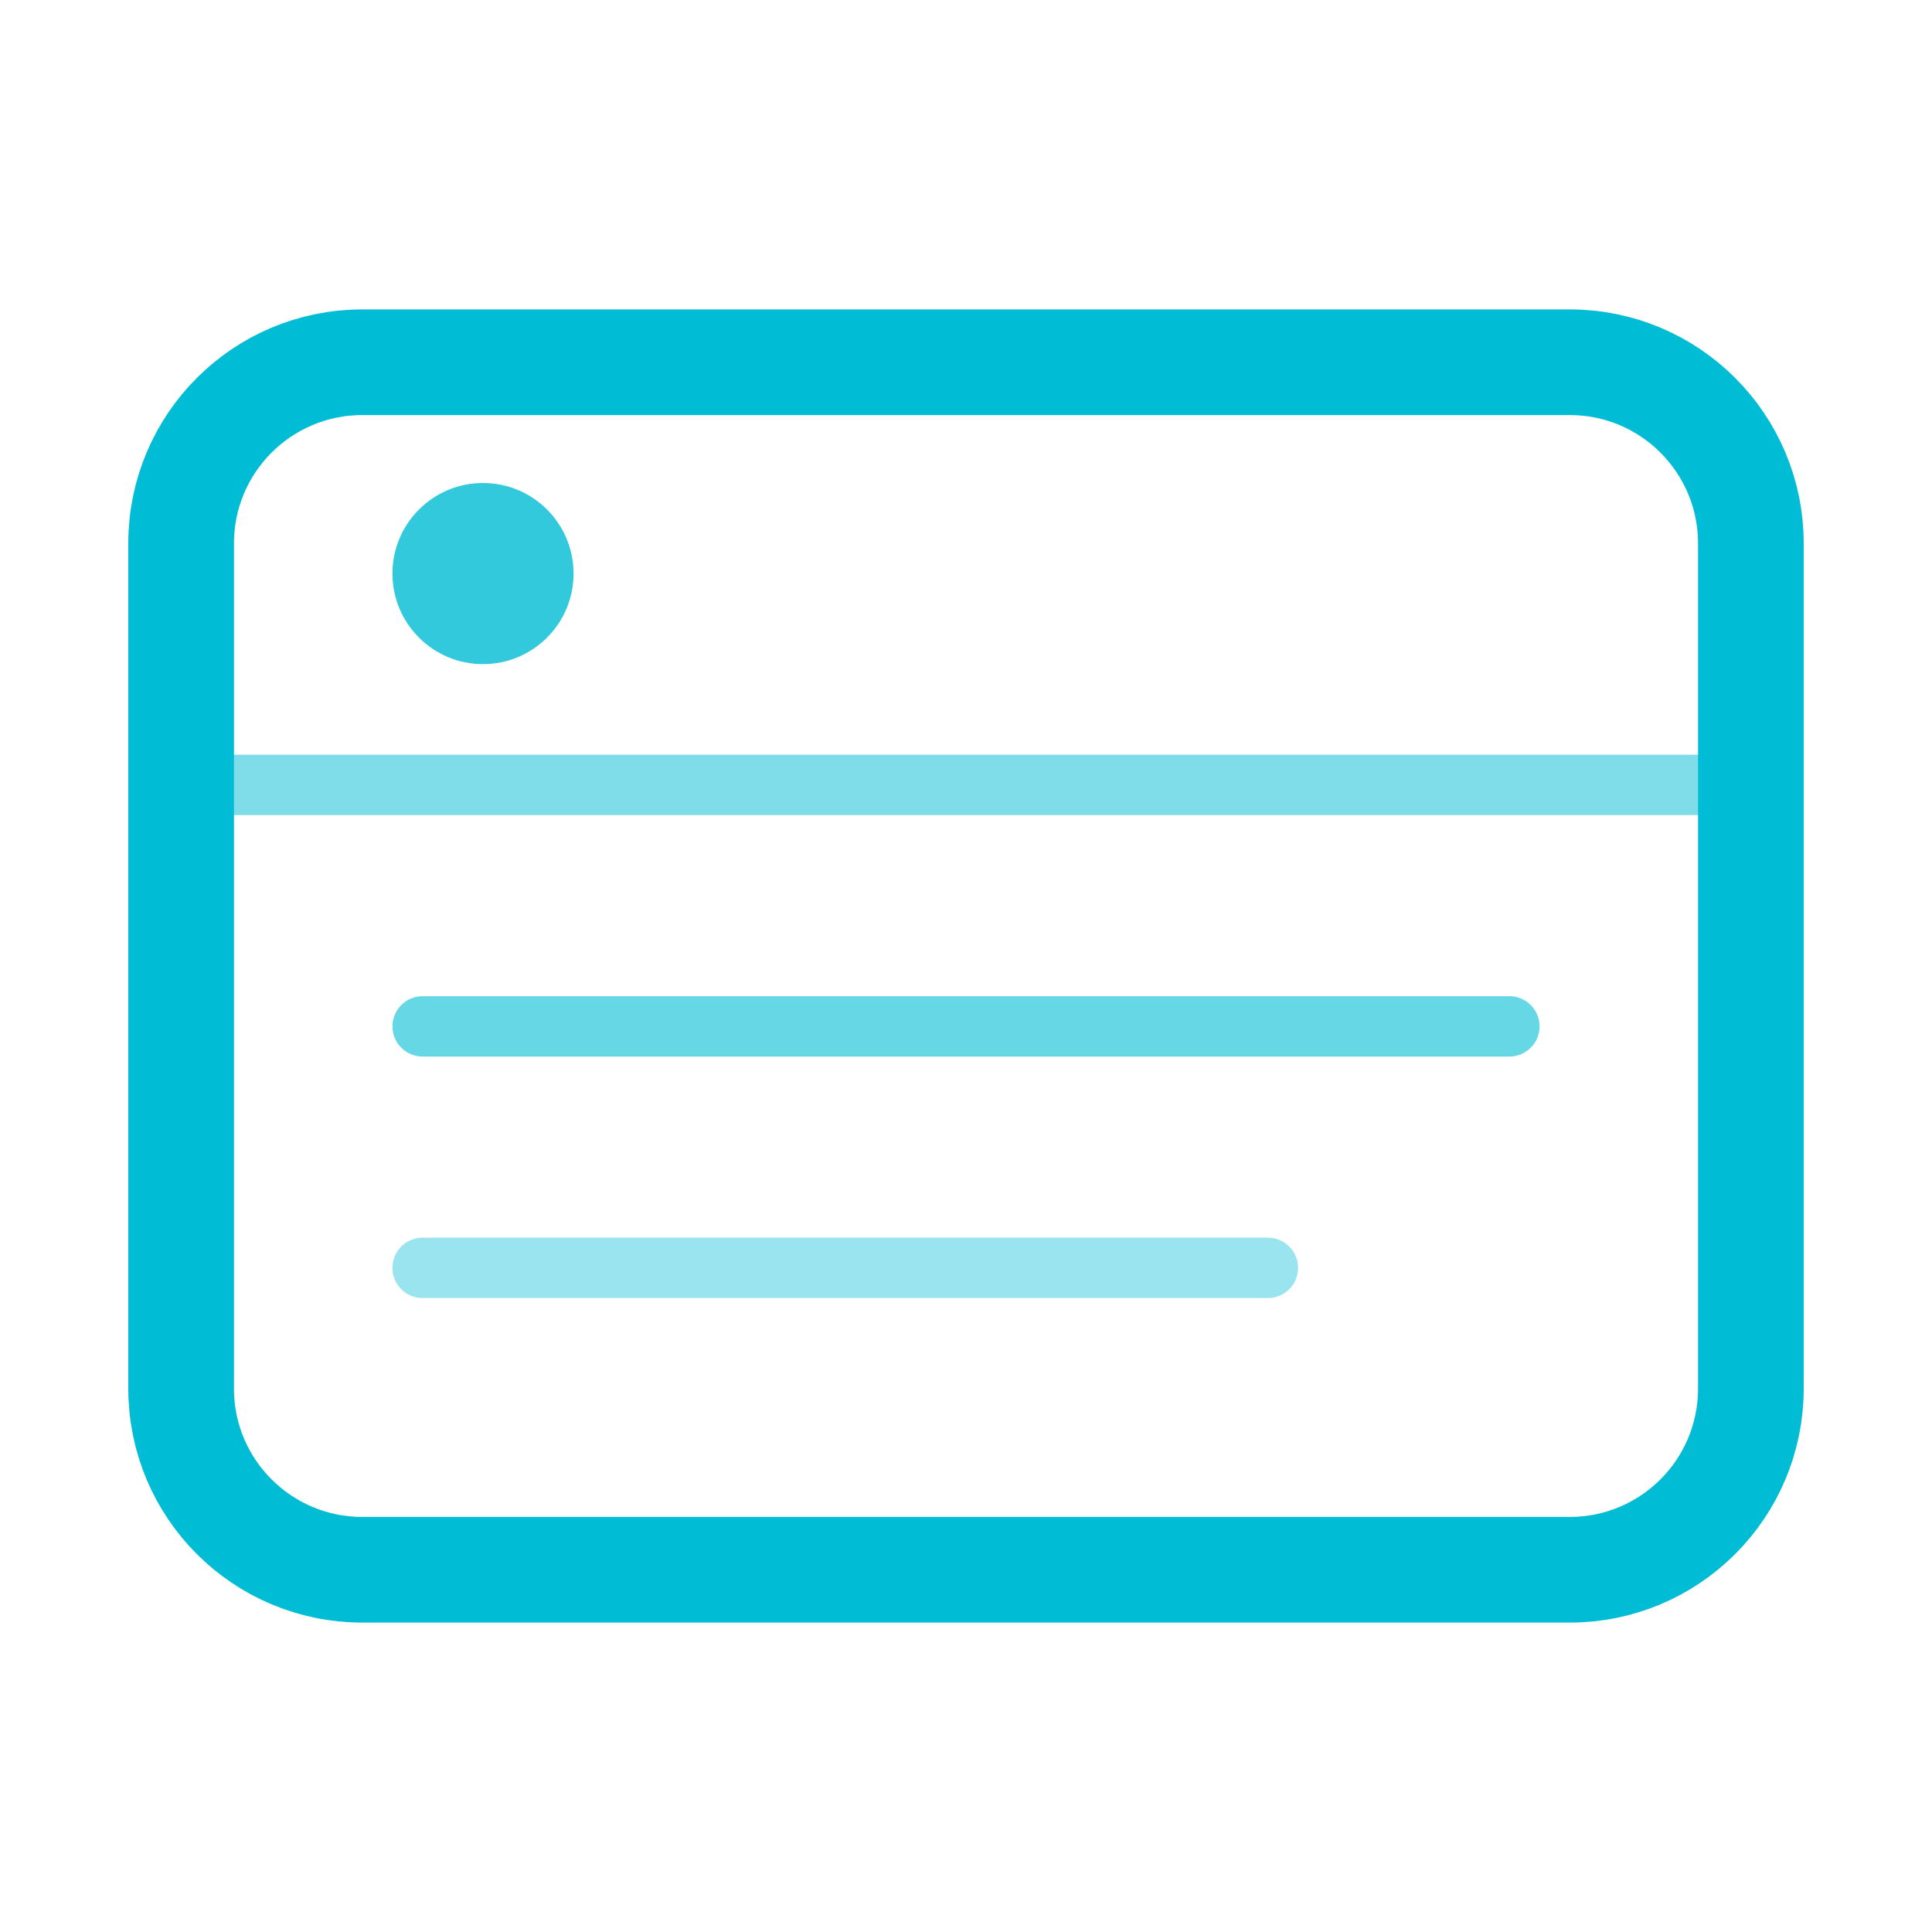
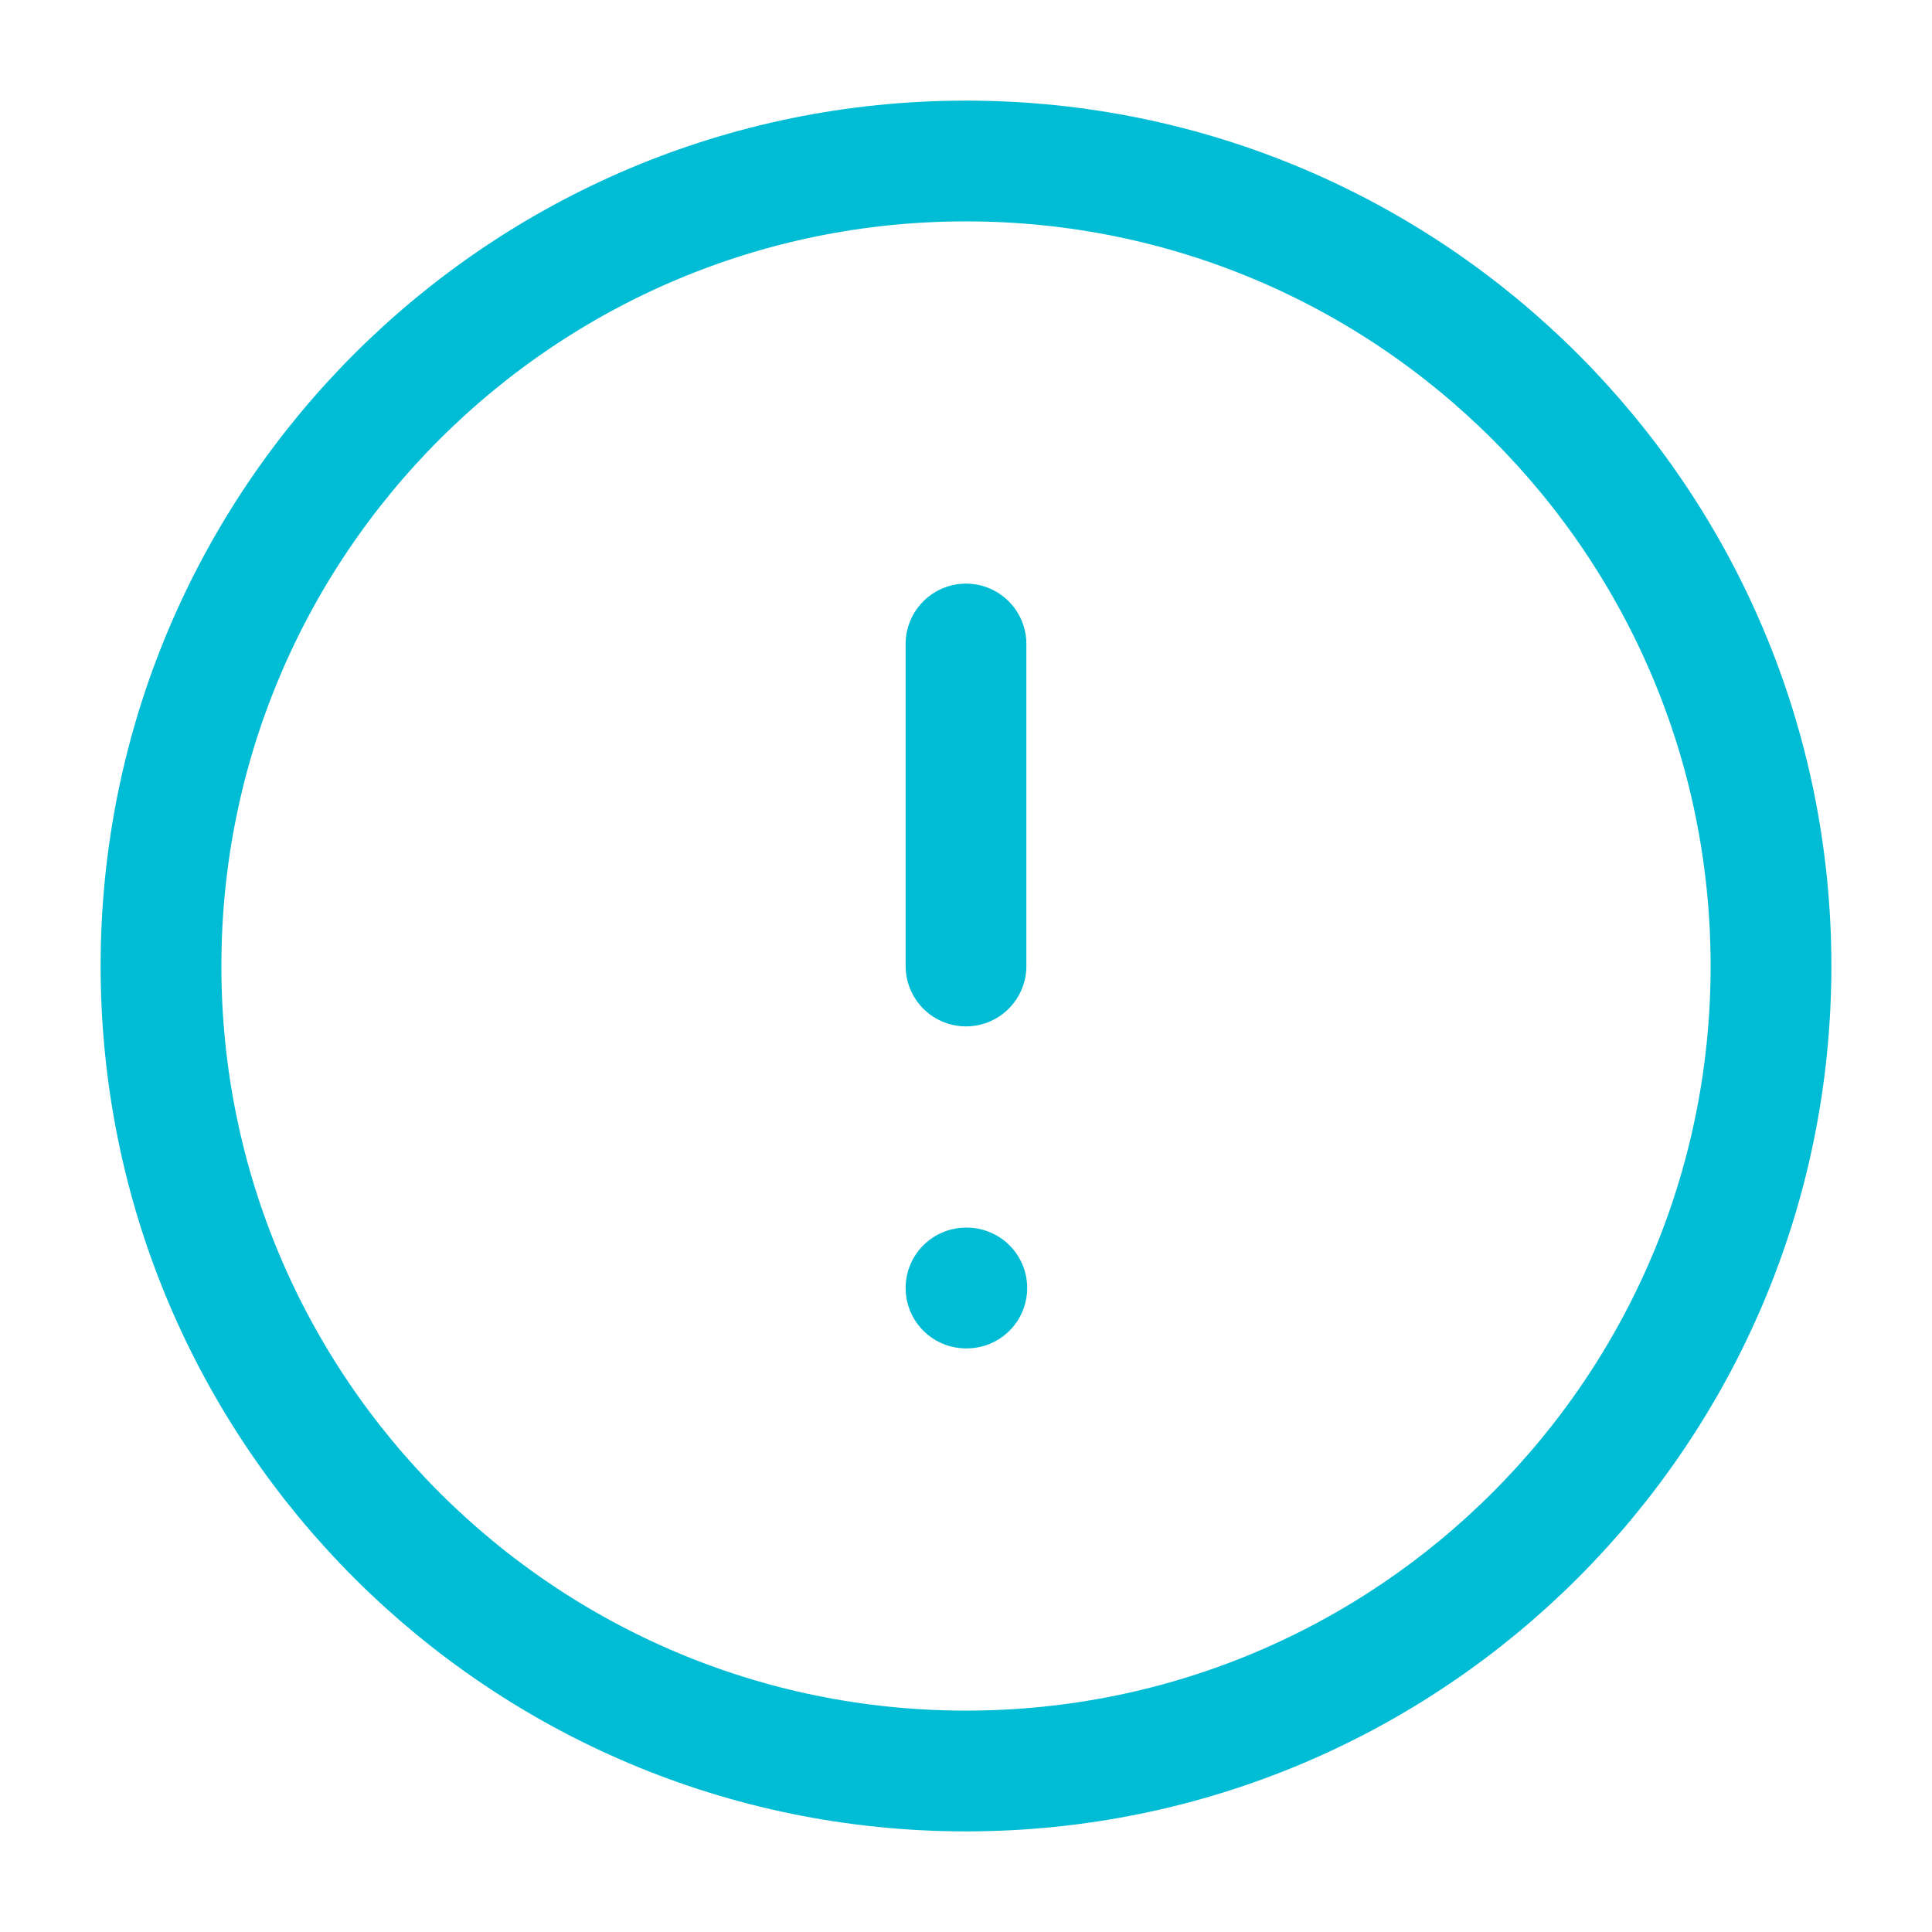
- <svg xmlns="http://www.w3.org/2000/svg" viewBox="0 0 64 64" width="64" height="64">
-   <rect x="6" y="12" width="52" height="40" rx="6" ry="6" fill="none" stroke="#00bcd4" stroke-width="3.5" />
-   <line x1="6" y1="26" x2="58" y2="26" stroke="#00bcd4" stroke-width="2" opacity="0.5" />
-   <circle cx="16" cy="19" r="3" fill="#00bcd4" opacity="0.8" />
-   <line x1="14" y1="34" x2="50" y2="34" stroke="#00bcd4" stroke-width="2" stroke-linecap="round" opacity="0.6" />
-   <line x1="14" y1="42" x2="42" y2="42" stroke="#00bcd4" stroke-width="2" stroke-linecap="round" opacity="0.4" />
+ <svg xmlns="http://www.w3.org/2000/svg" width="48" height="48" viewBox="0 0 24 24" fill="none" stroke="#00bcd4" stroke-width="1.5" stroke-linecap="round" stroke-linejoin="round">
+   <circle cx="12" cy="12" r="10" />
+   <line x1="12" y1="8" x2="12" y2="12" />
+   <line x1="12" y1="16" x2="12.01" y2="16" />
</svg>
